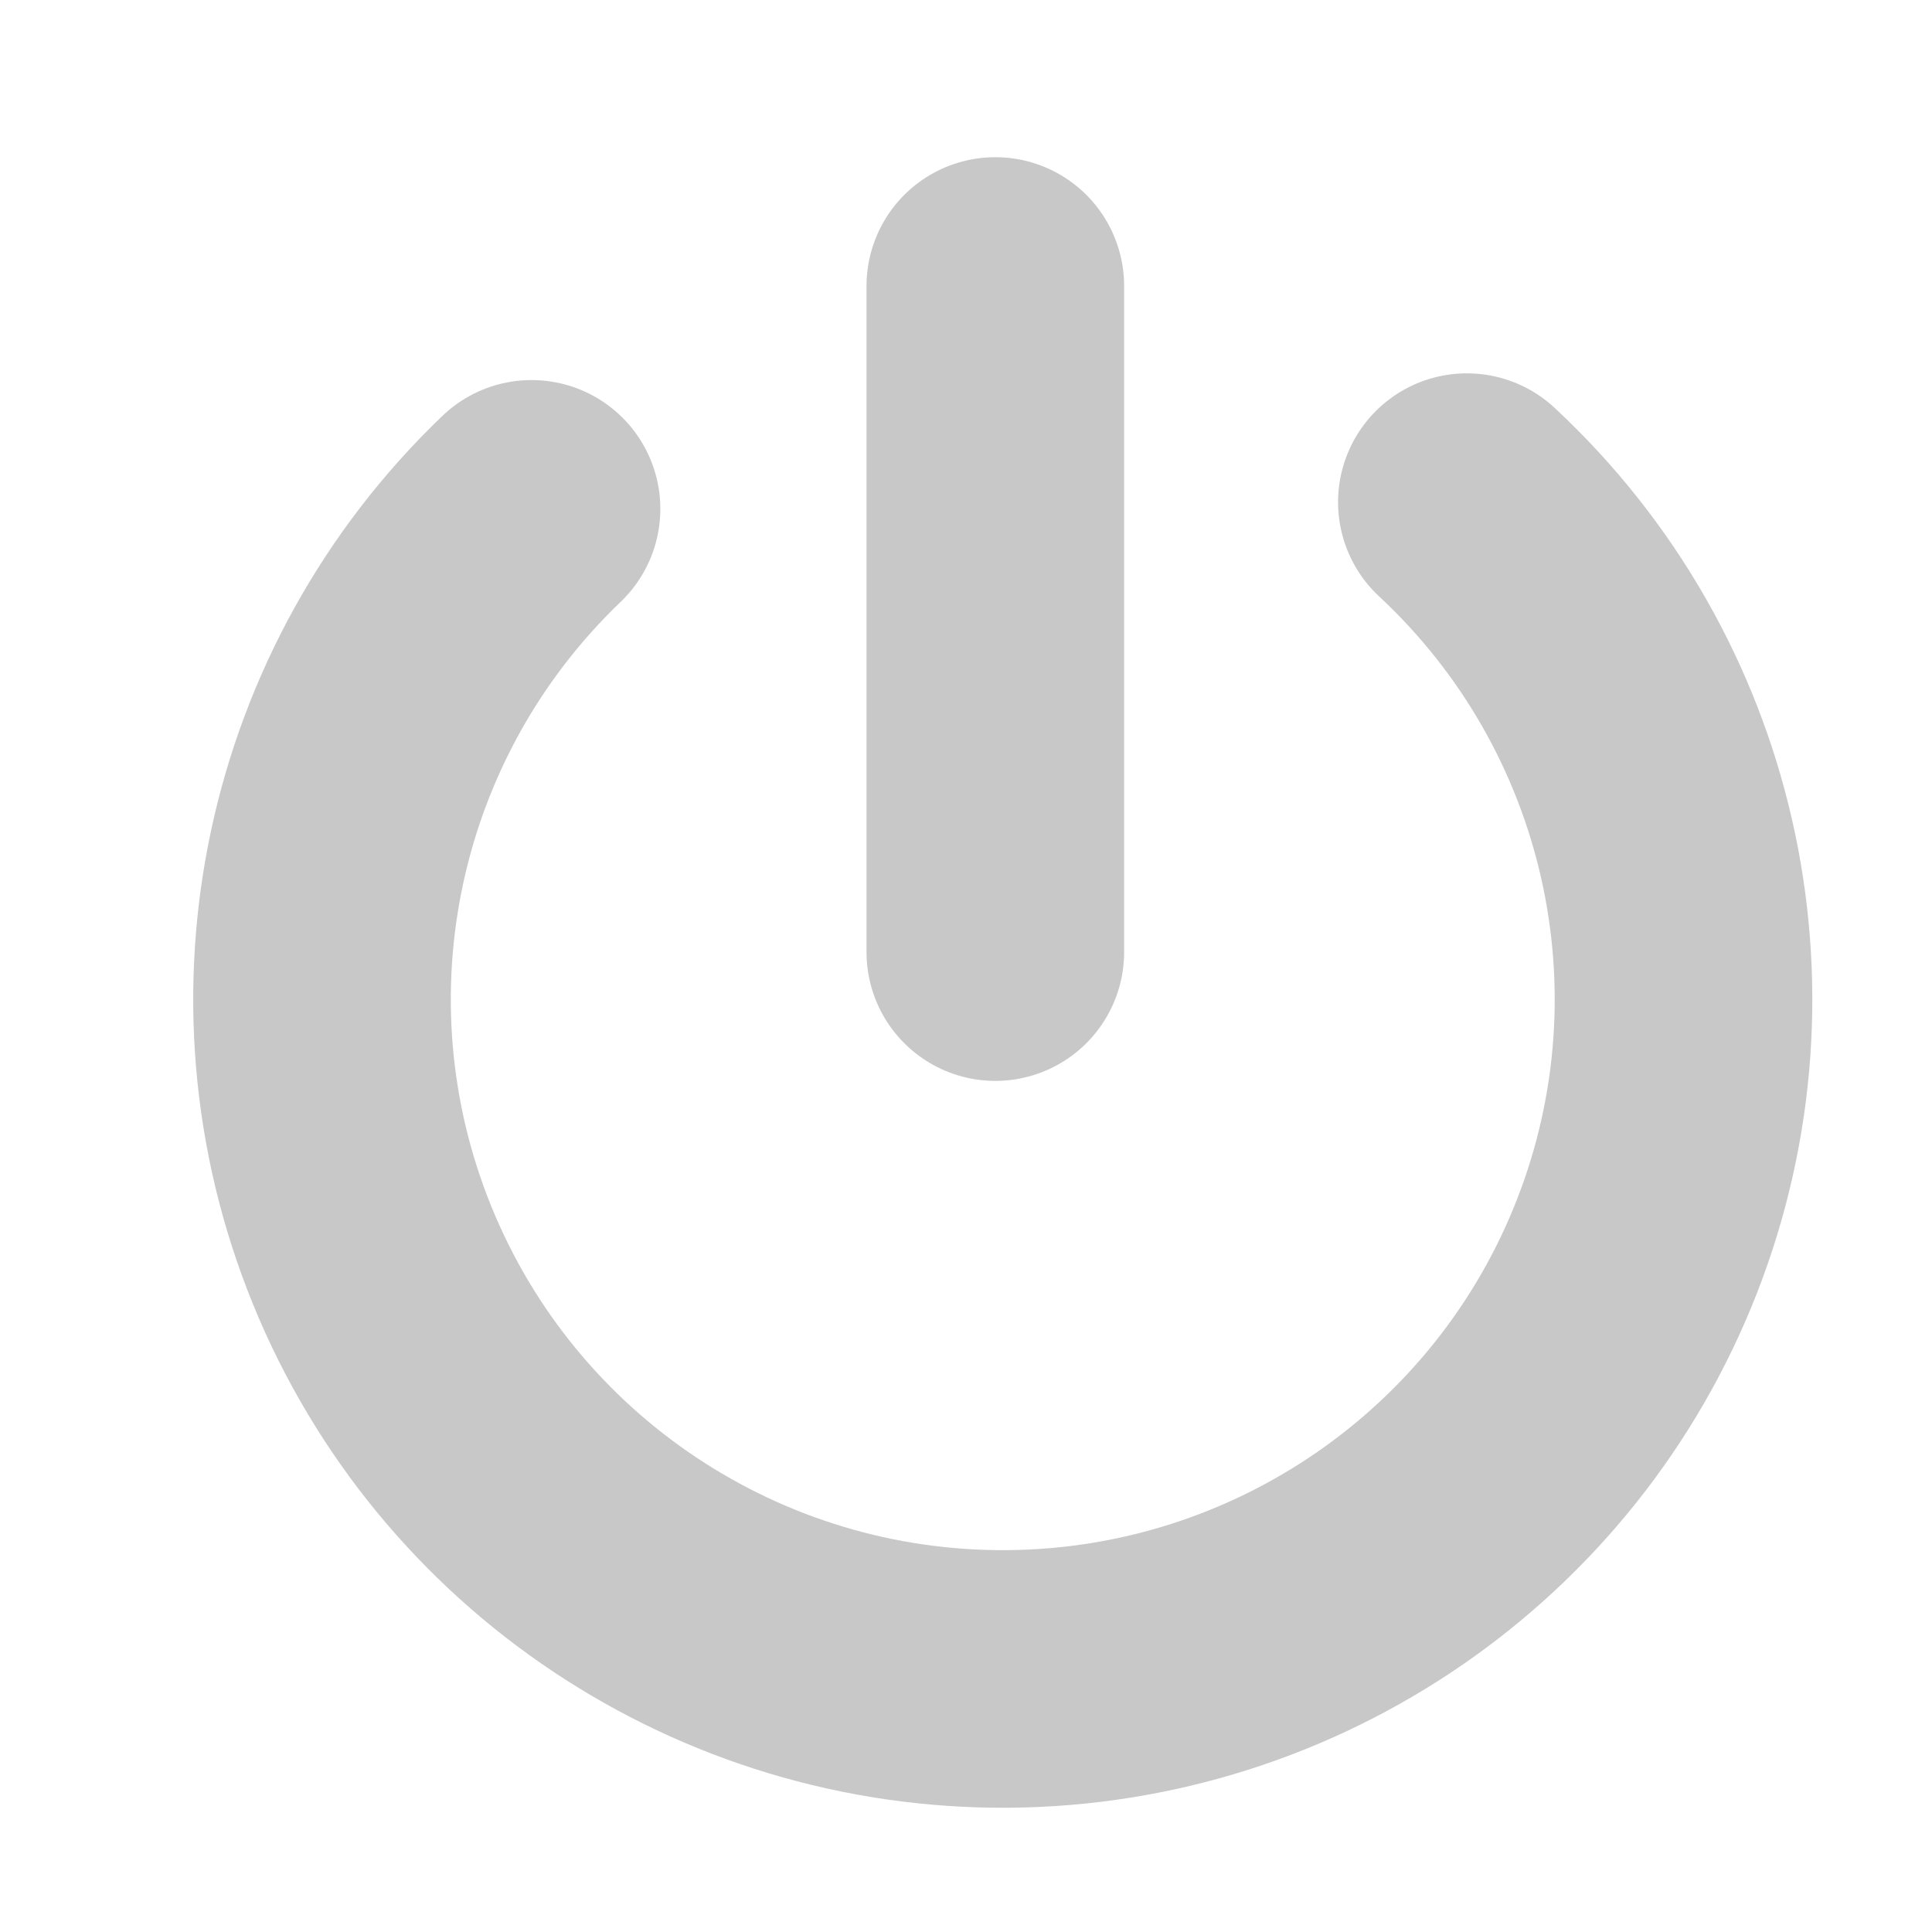
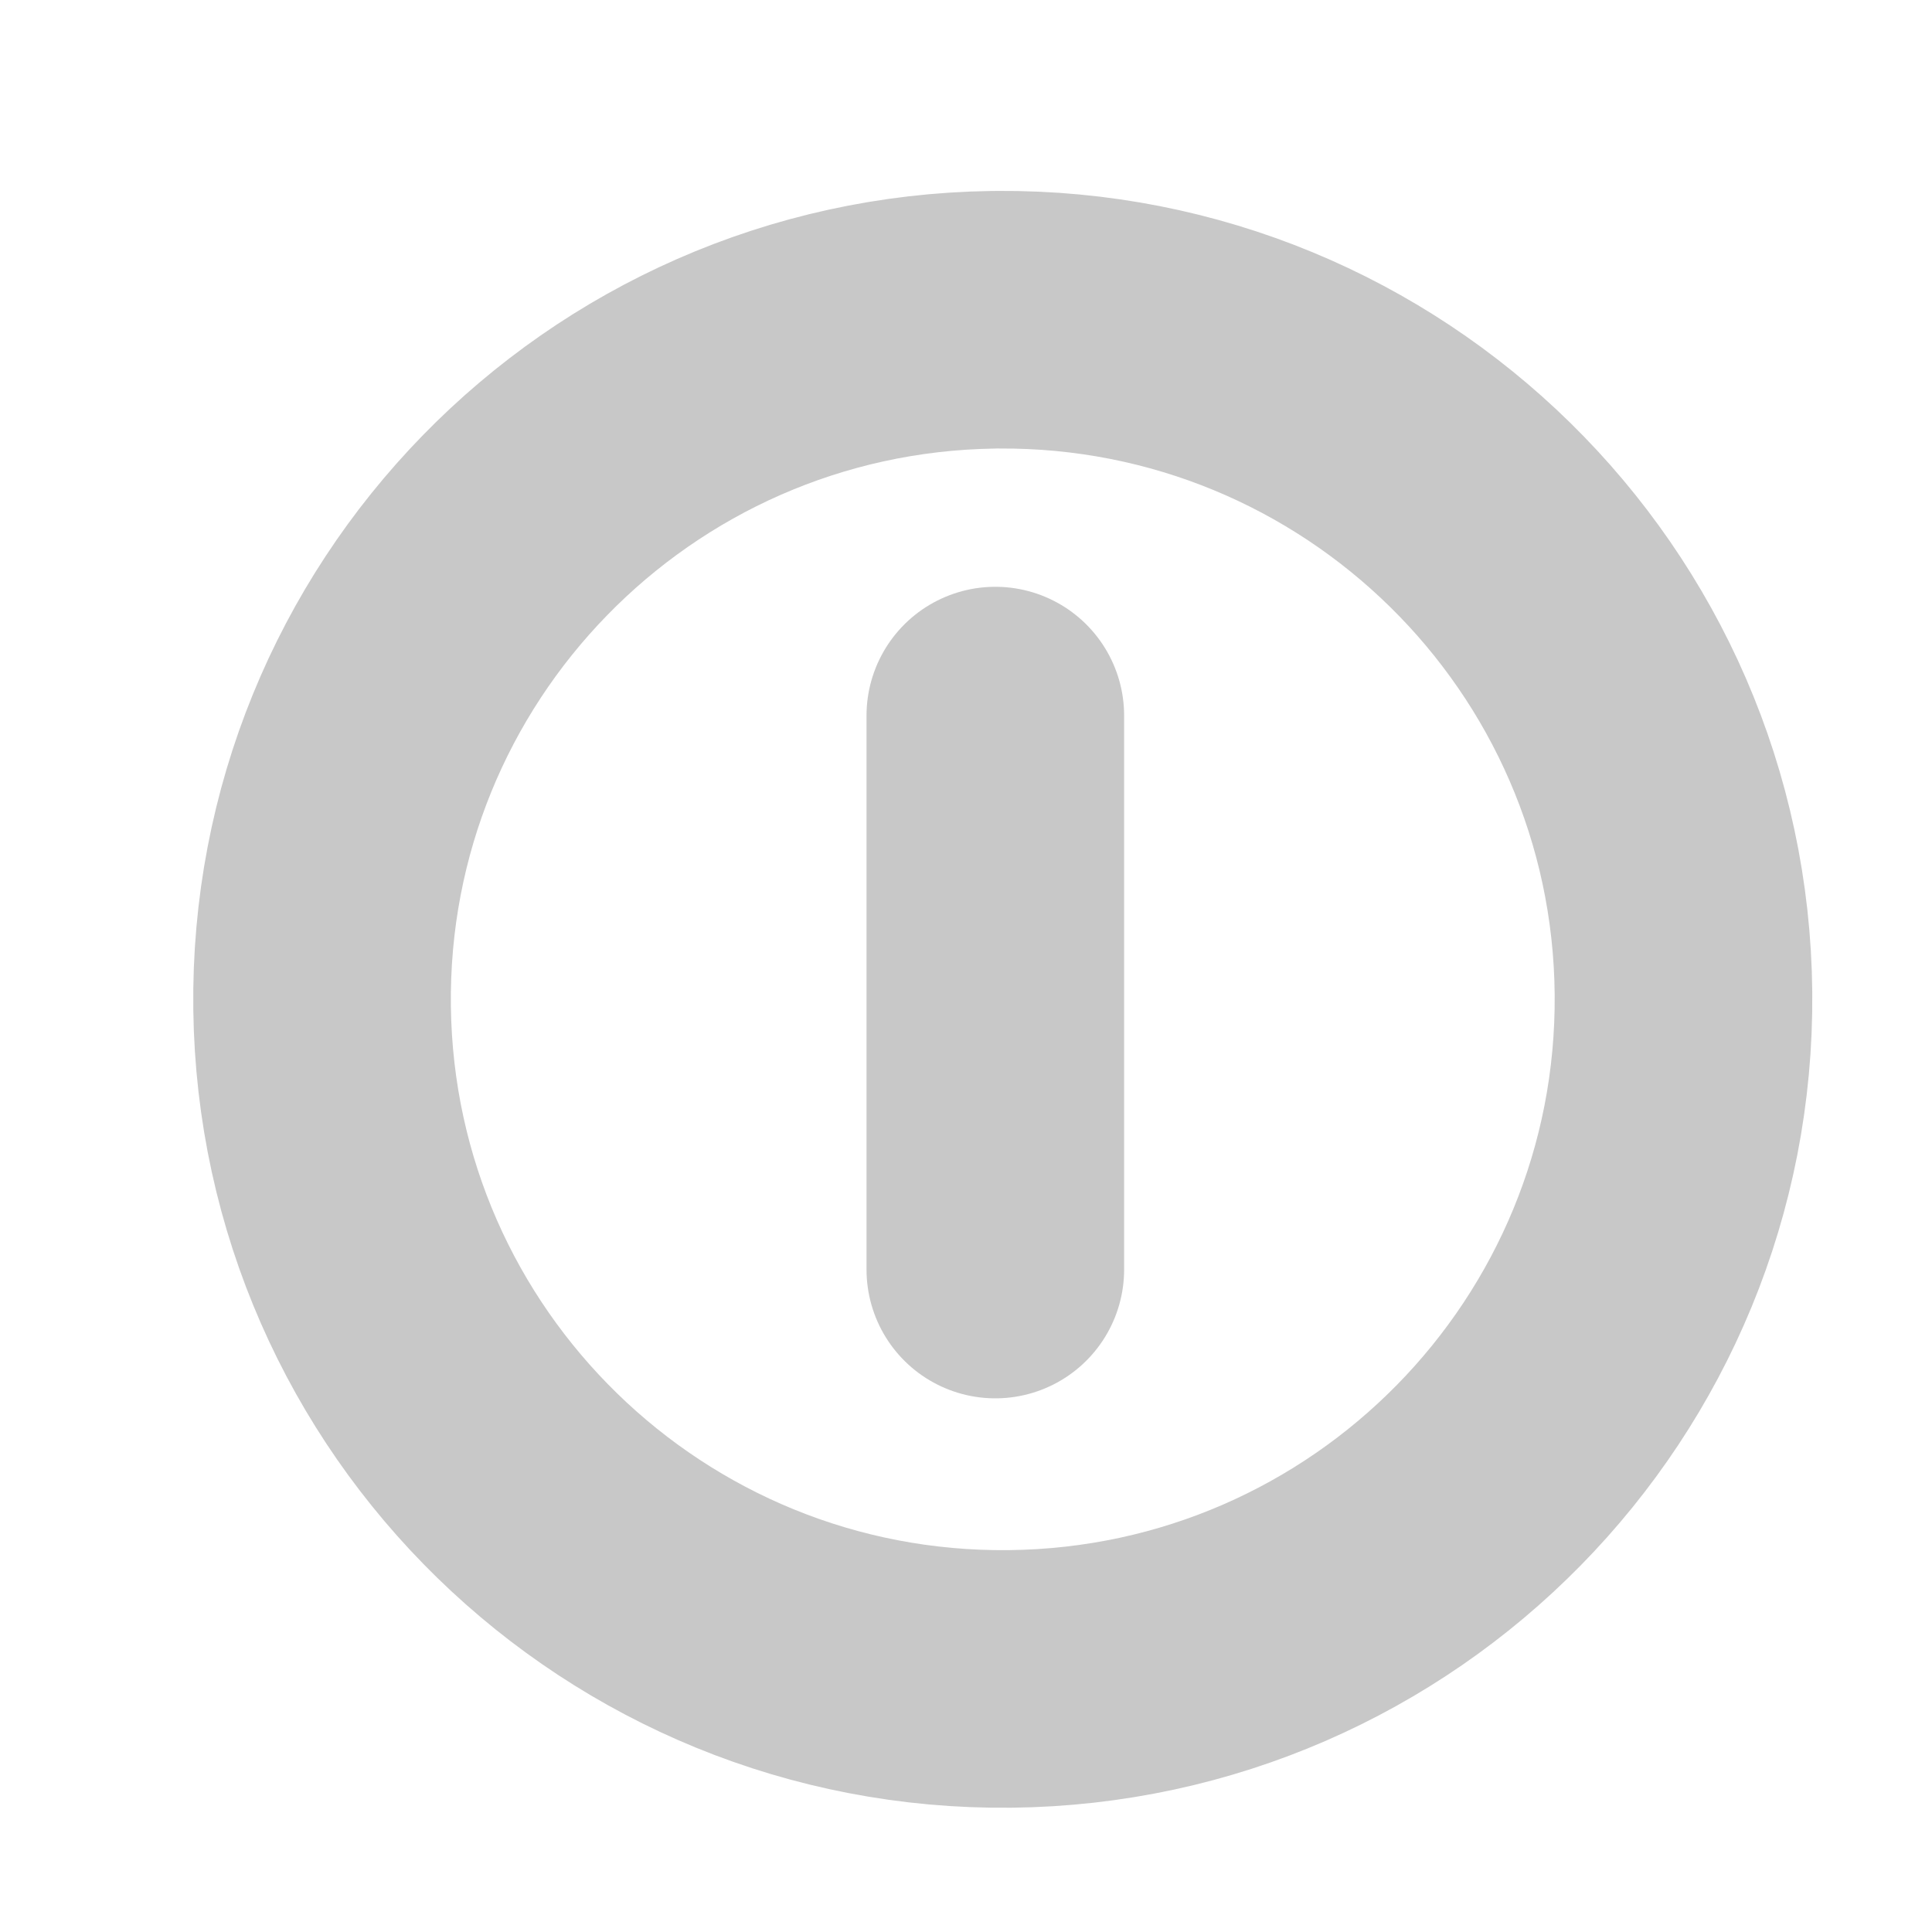
<svg xmlns="http://www.w3.org/2000/svg" width="300" height="300" viewBox="0 0 300 300" id="svg2" version="1.1">
  <defs id="defs4" />
  <g id="layer1" transform="translate(0,-752.3622)">
-     <path style="opacity:1;fill:#c8c8c8;fill-opacity:0;stroke:#c8c8c8;stroke-width:40;stroke-linecap:round;stroke-linejoin:miter;stroke-miterlimit:4;stroke-dasharray:none;stroke-dashoffset:0;stroke-opacity:1" id="path4136" d="m 227.773,830.333 a 105.703,105.533 0 0 1 26.429,115.513 105.703,105.533 0 0 1 -97.732,67.222 A 105.703,105.533 0 0 1 57.778,947.259 105.703,105.533 0 0 1 82.537,831.378" />
-     <path style="fill:none;fill-rule:evenodd;stroke:#c8c8c8;stroke-width:40;stroke-linecap:round;stroke-linejoin:miter;stroke-miterlimit:4;stroke-dasharray:none;stroke-opacity:1" d="m 154.553,796.772 c 0,103.431 0,103.431 0,103.431" id="path4138" />
+     <path style="opacity:1;fill:#c8c8c8;fill-opacity:0;stroke:#c8c8c8;stroke-width:40;stroke-linecap:round;stroke-linejoin:miter;stroke-miterlimit:4;stroke-dasharray:none;stroke-dashoffset:0;stroke-opacity:1" id="path4136" d="M 154.963,802.008 A 105.703,105.533 0 0 1 261.408,906.592 105.703,105.533 0 0 1 156.859,1013.065 105.703,105.533 0 0 1 50.014,908.889 105.703,105.533 0 0 1 154.153,802.017" />
+     <path style="fill:none;fill-rule:evenodd;stroke:#c8c8c8;stroke-width:40;stroke-linecap:round;stroke-linejoin:miter;stroke-miterlimit:4;stroke-dasharray:none;stroke-opacity:1" d="m 154.553,863.479 c 0,86.017 0,86.017 0,86.017" id="path4138" />
  </g>
</svg>
